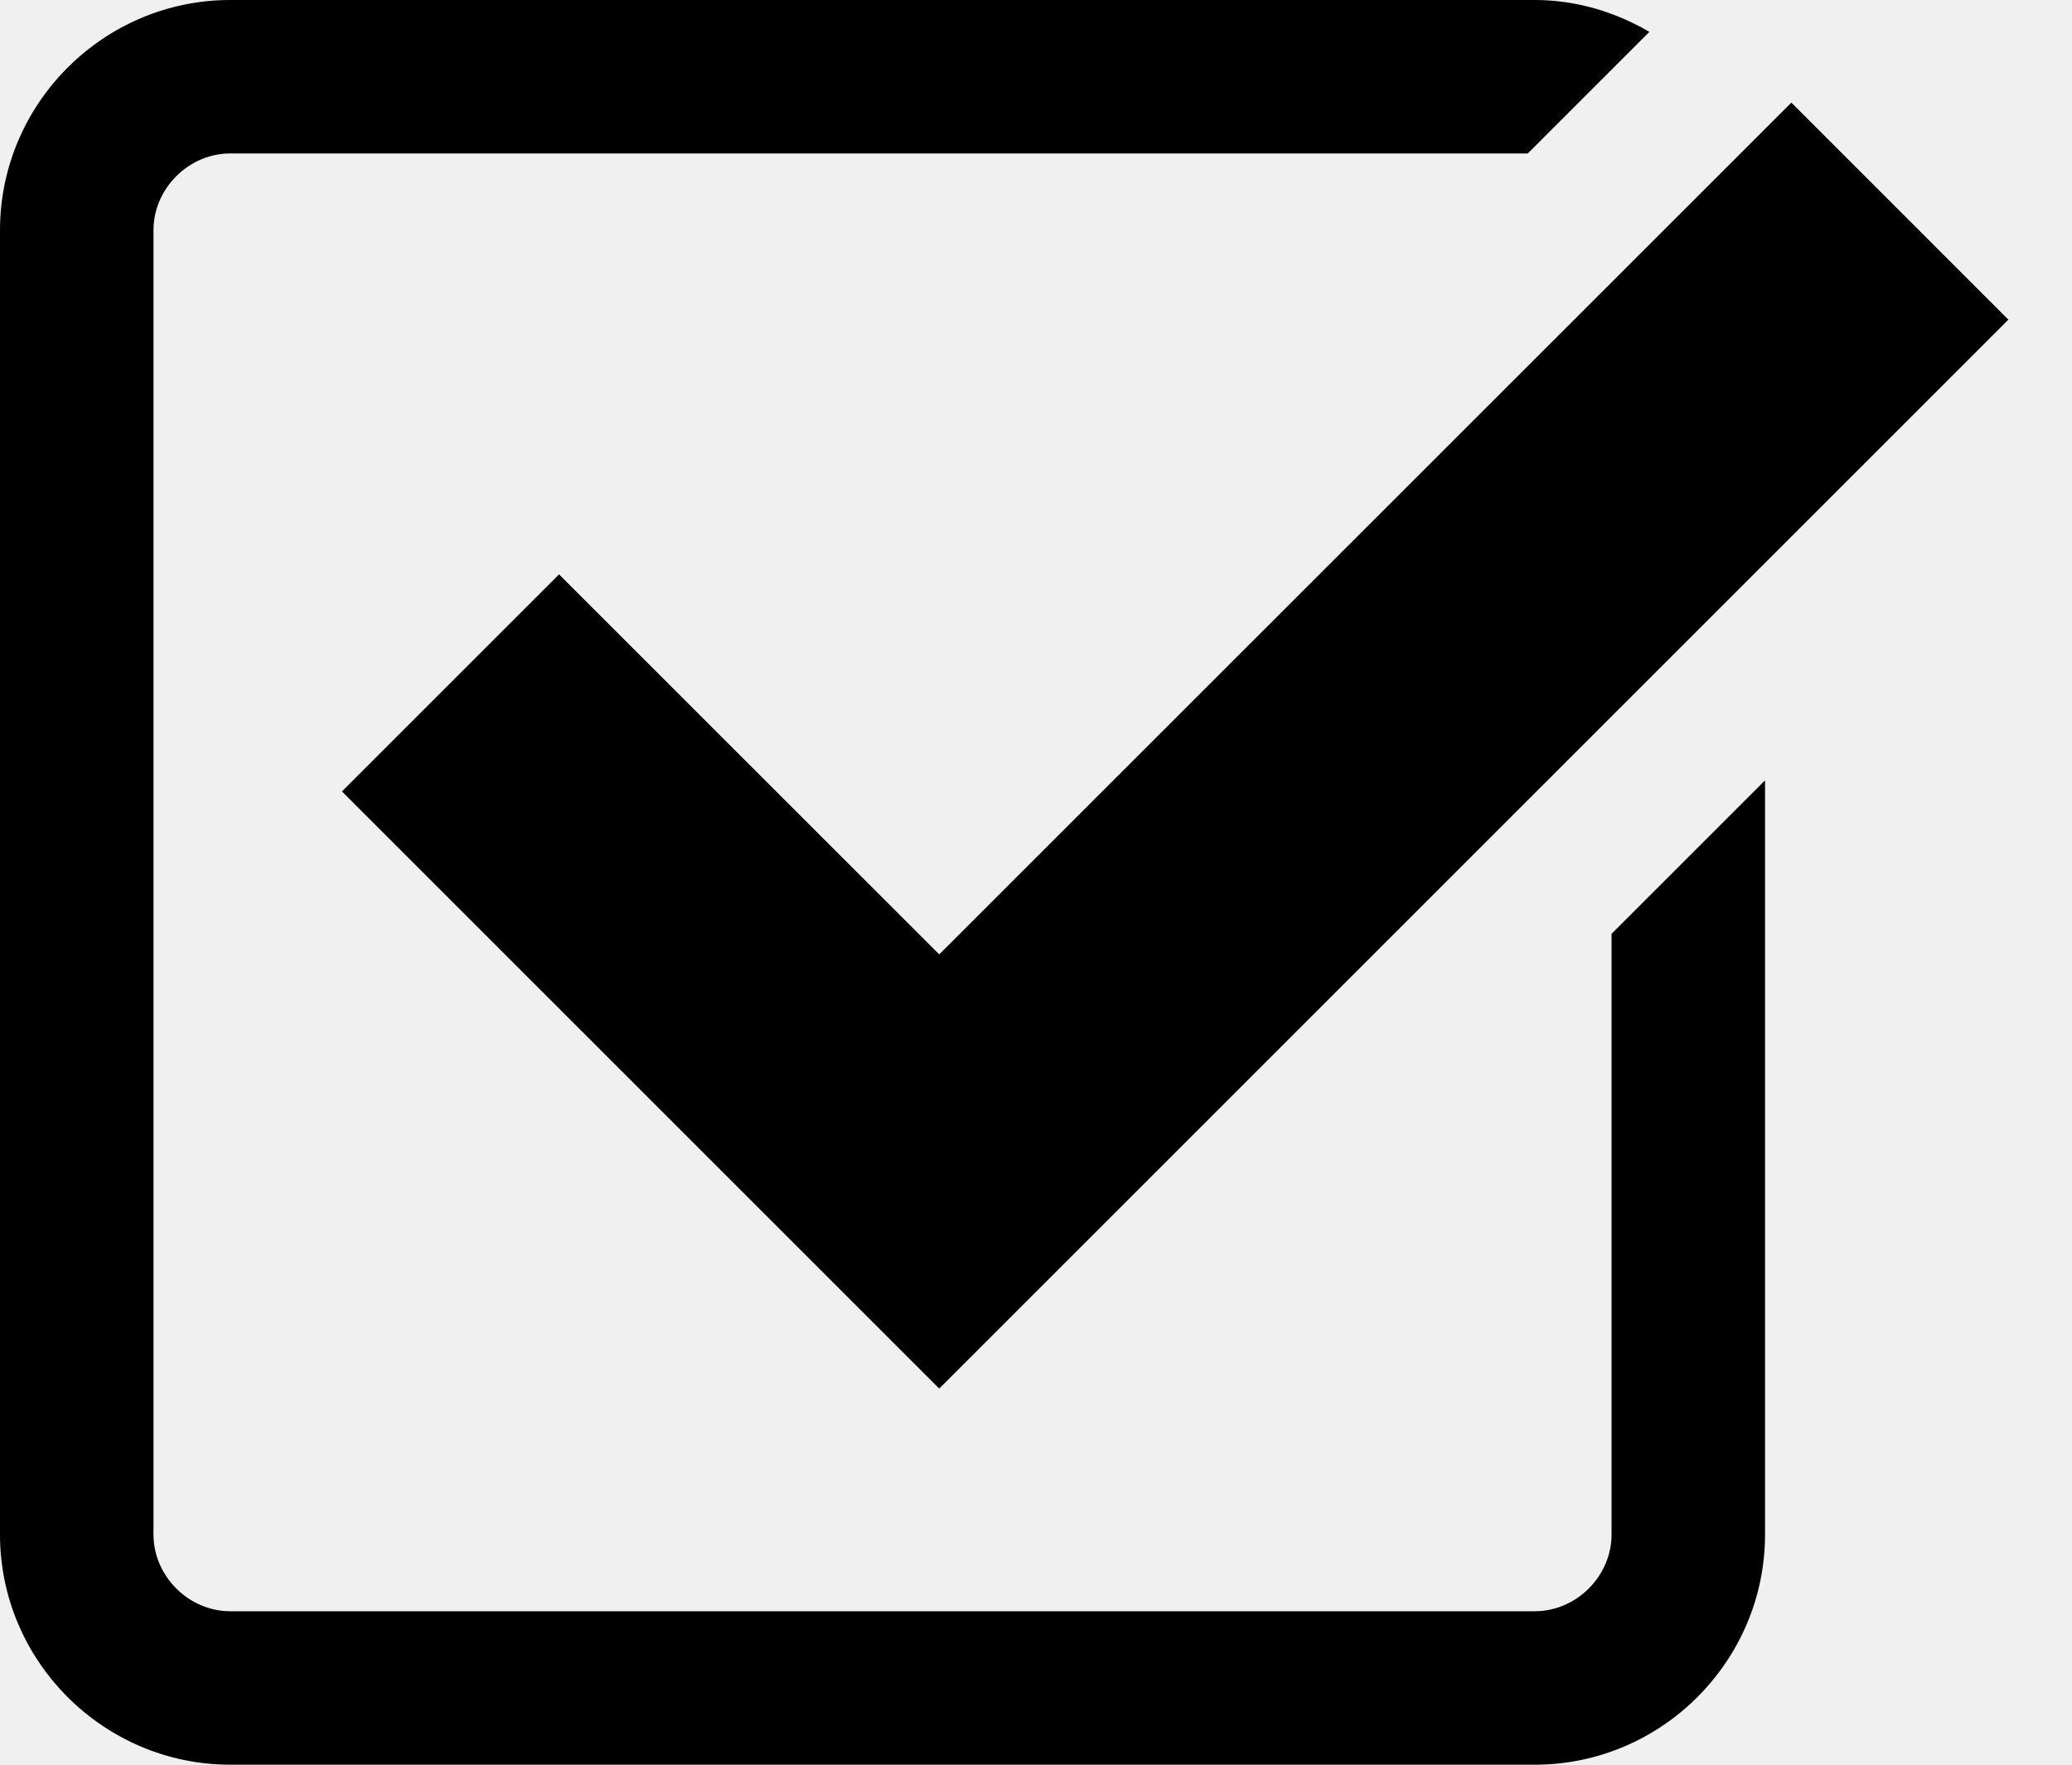
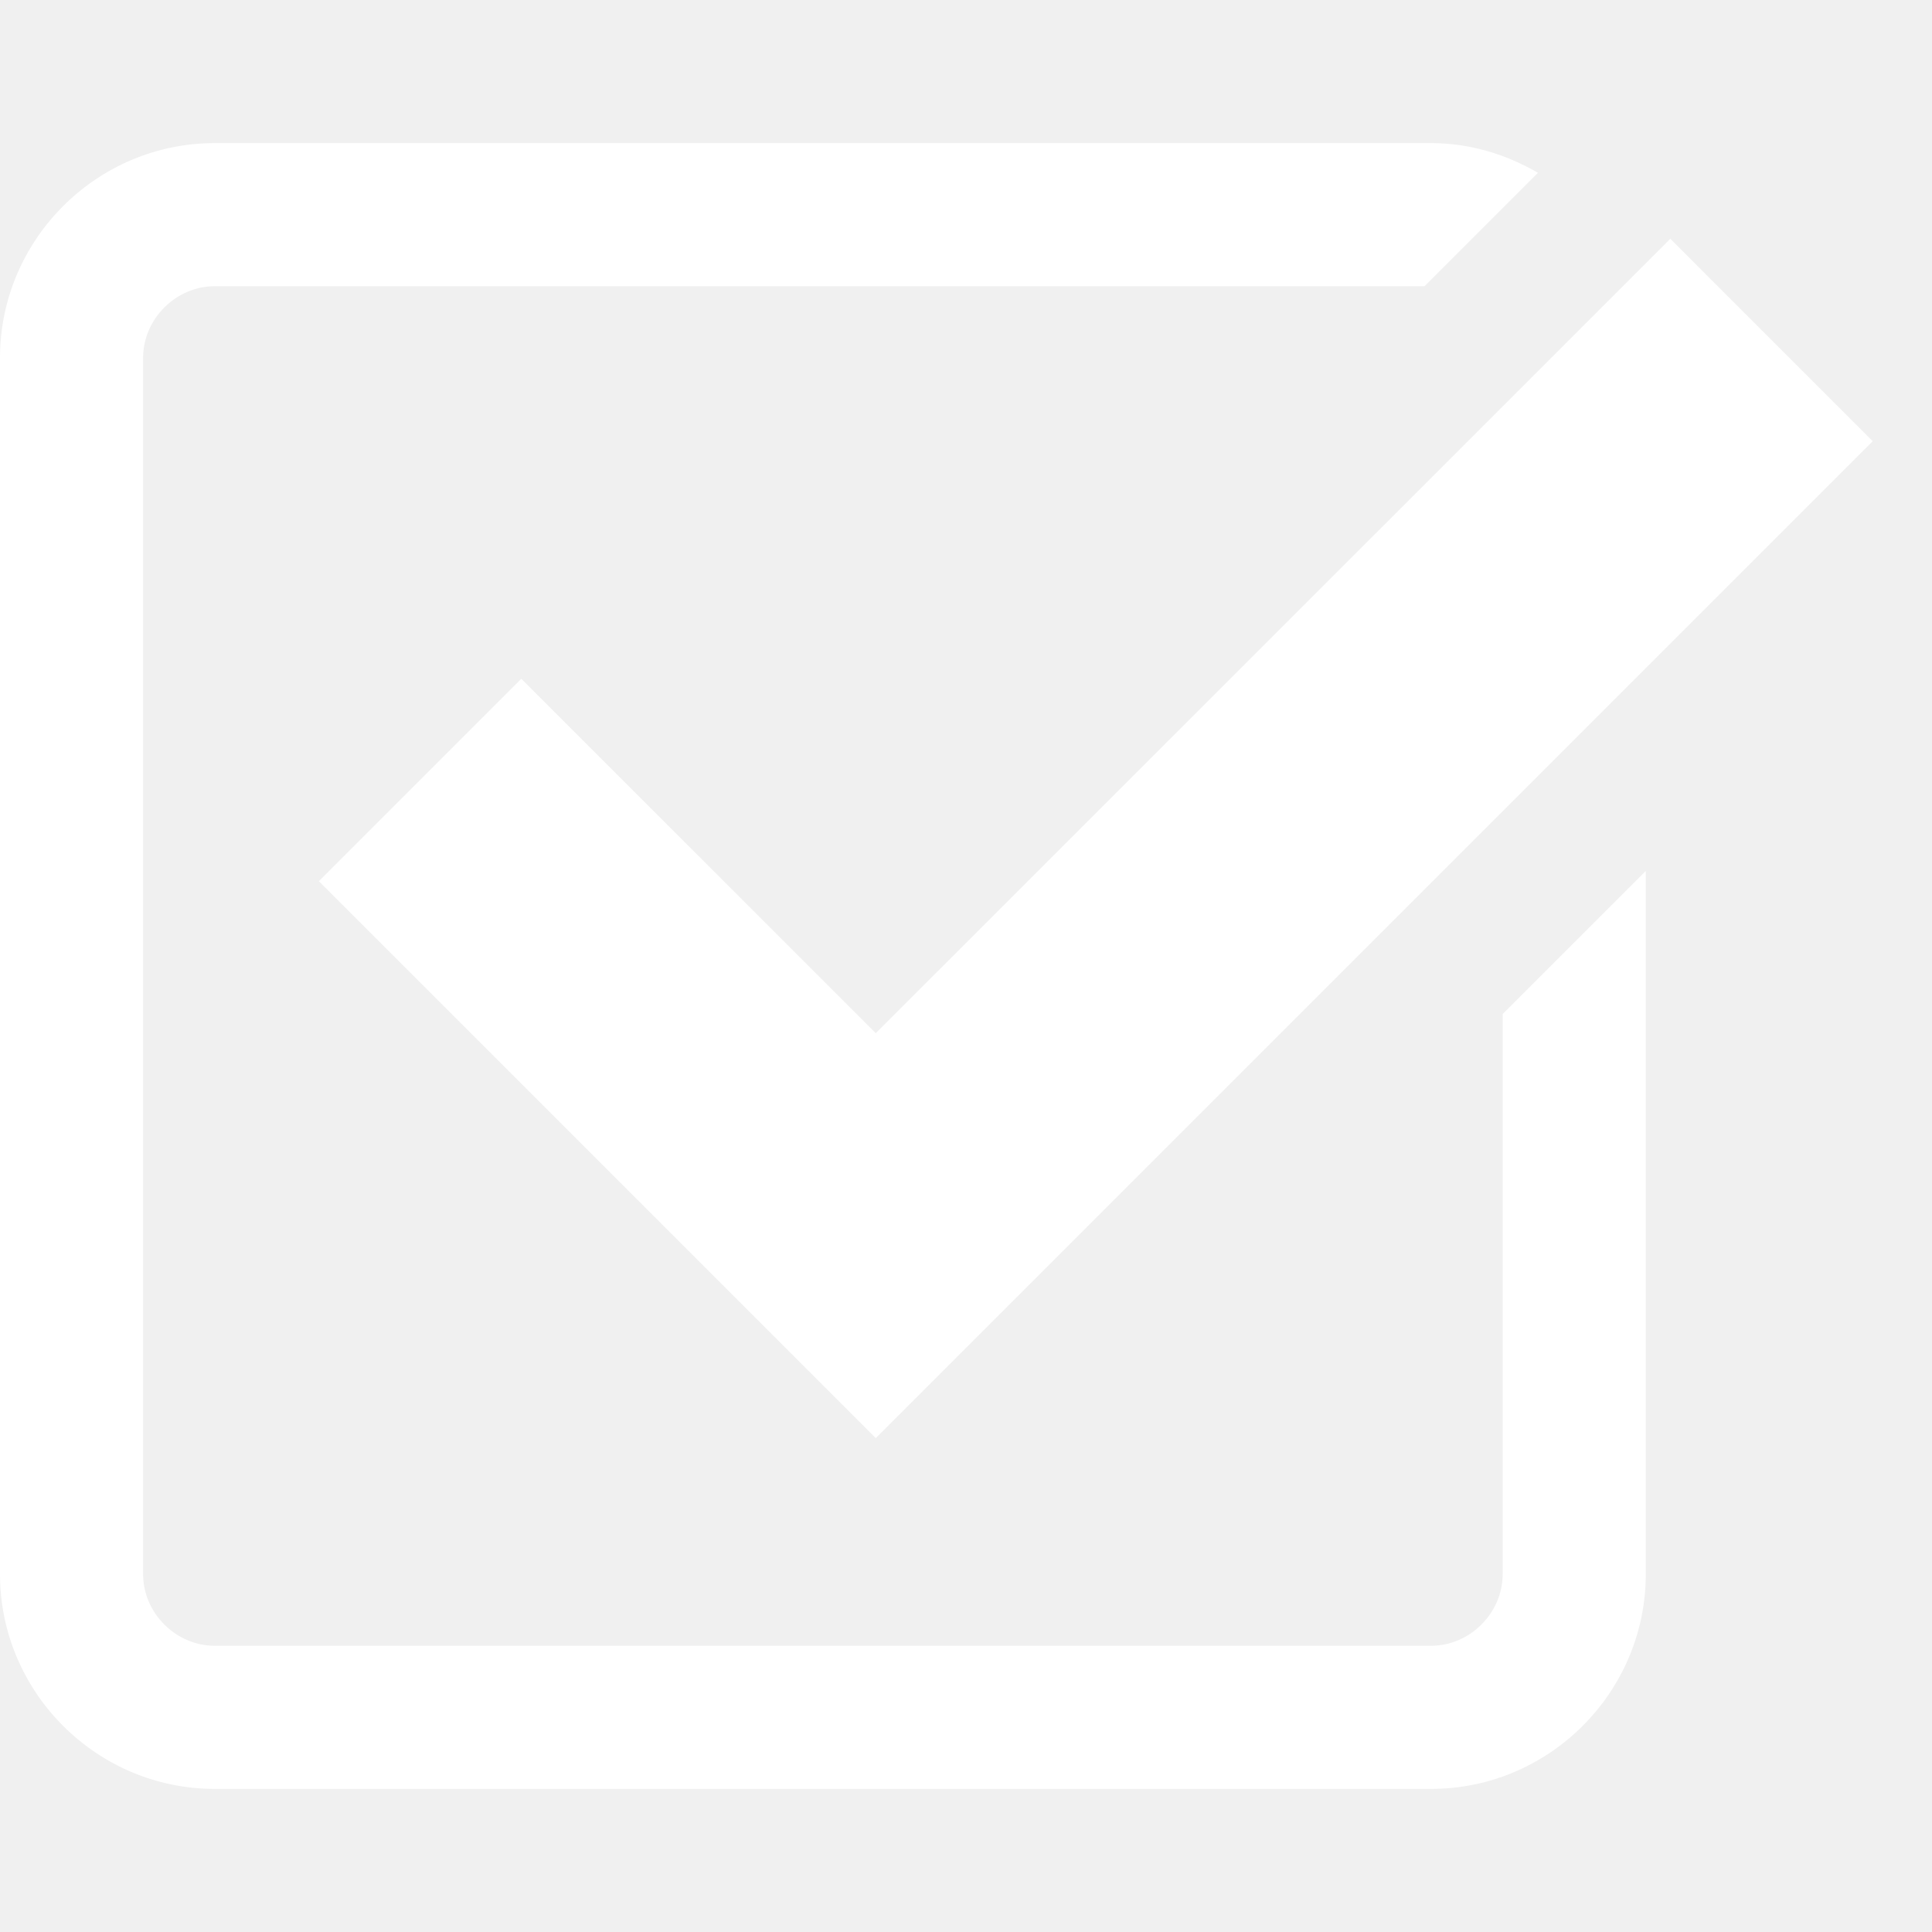
- <svg xmlns="http://www.w3.org/2000/svg" version="1.1" x="0px" y="0px" width="27px" height="23px" viewBox="0 0 27 23" enable-background="new 0 0 27 23" xml:space="preserve">
+ <svg xmlns="http://www.w3.org/2000/svg" version="1.1" x="0px" y="0px" width="23px" height="23px" viewBox="0 0 27 23" enable-background="new 0 0 27 23" xml:space="preserve">
  <g id="Layer_1">
+ 
</g>
  <g id="Layer_2">
    <g>
-       <polygon points="7.285,7.486 4.456,10.315 12.239,18.098 26.171,4.166 23.343,1.337 12.239,12.439   " />
-       <path d="M21,20c0,0.542-0.458,1-1,1H3c-0.542,0-1-0.458-1-1V3c0-0.542,0.458-1,1-1h16.908l1.585-1.585C21.051,0.158,20.545,0,20,0    H3C1.35,0,0,1.35,0,3v17c0,1.65,1.35,3,3,3h17c1.65,0,3-1.35,3-3v-9.829l-2,2V20z" />
+       <polygon fill="#FFFFFF" points="7.285,7.486 4.456,10.315 12.239,18.098 26.171,4.166 23.343,1.337 12.239,12.439   " />
+       <path fill="#FFFFFF" d="M21,20c0,0.542-0.458,1-1,1H3c-0.542,0-1-0.458-1-1V3c0-0.542,0.458-1,1-1h16.908l1.585-1.585C21.051,0.158,20.545,0,20,0    H3C1.35,0,0,1.35,0,3v17c0,1.65,1.35,3,3,3h17c1.65,0,3-1.35,3-3v-9.829l-2,2V20z" />
    </g>
  </g>
</svg>
